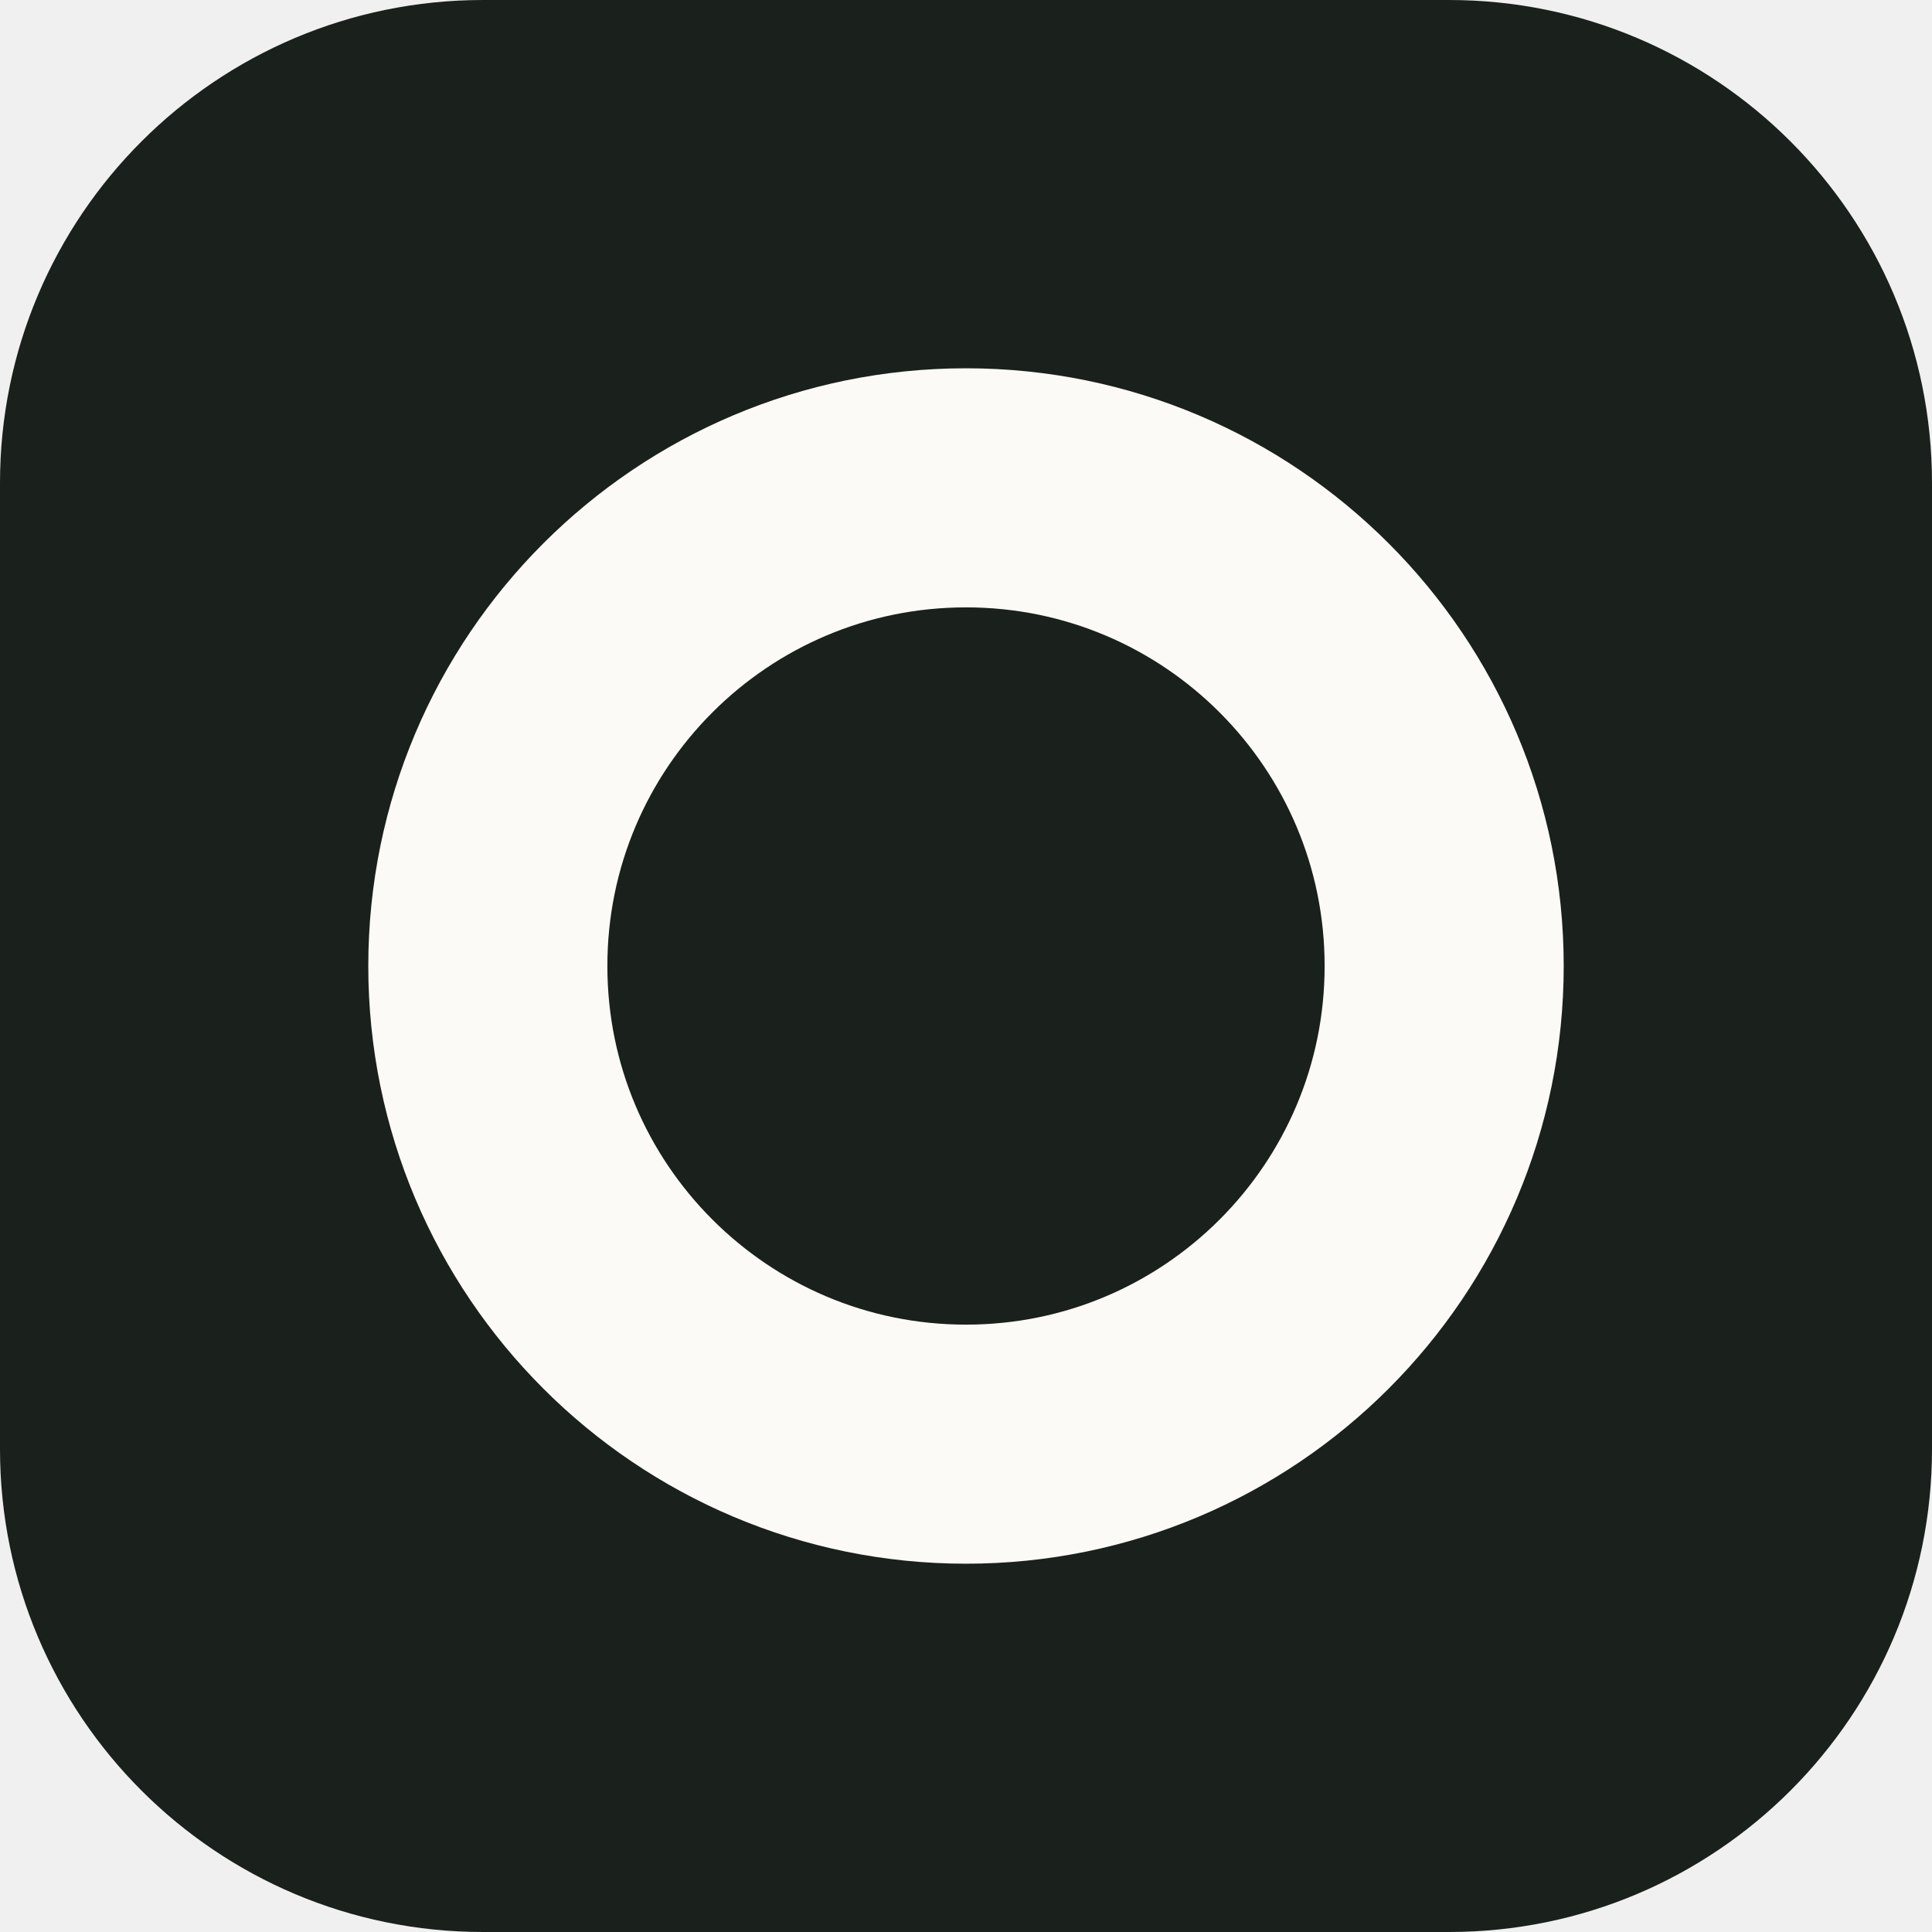
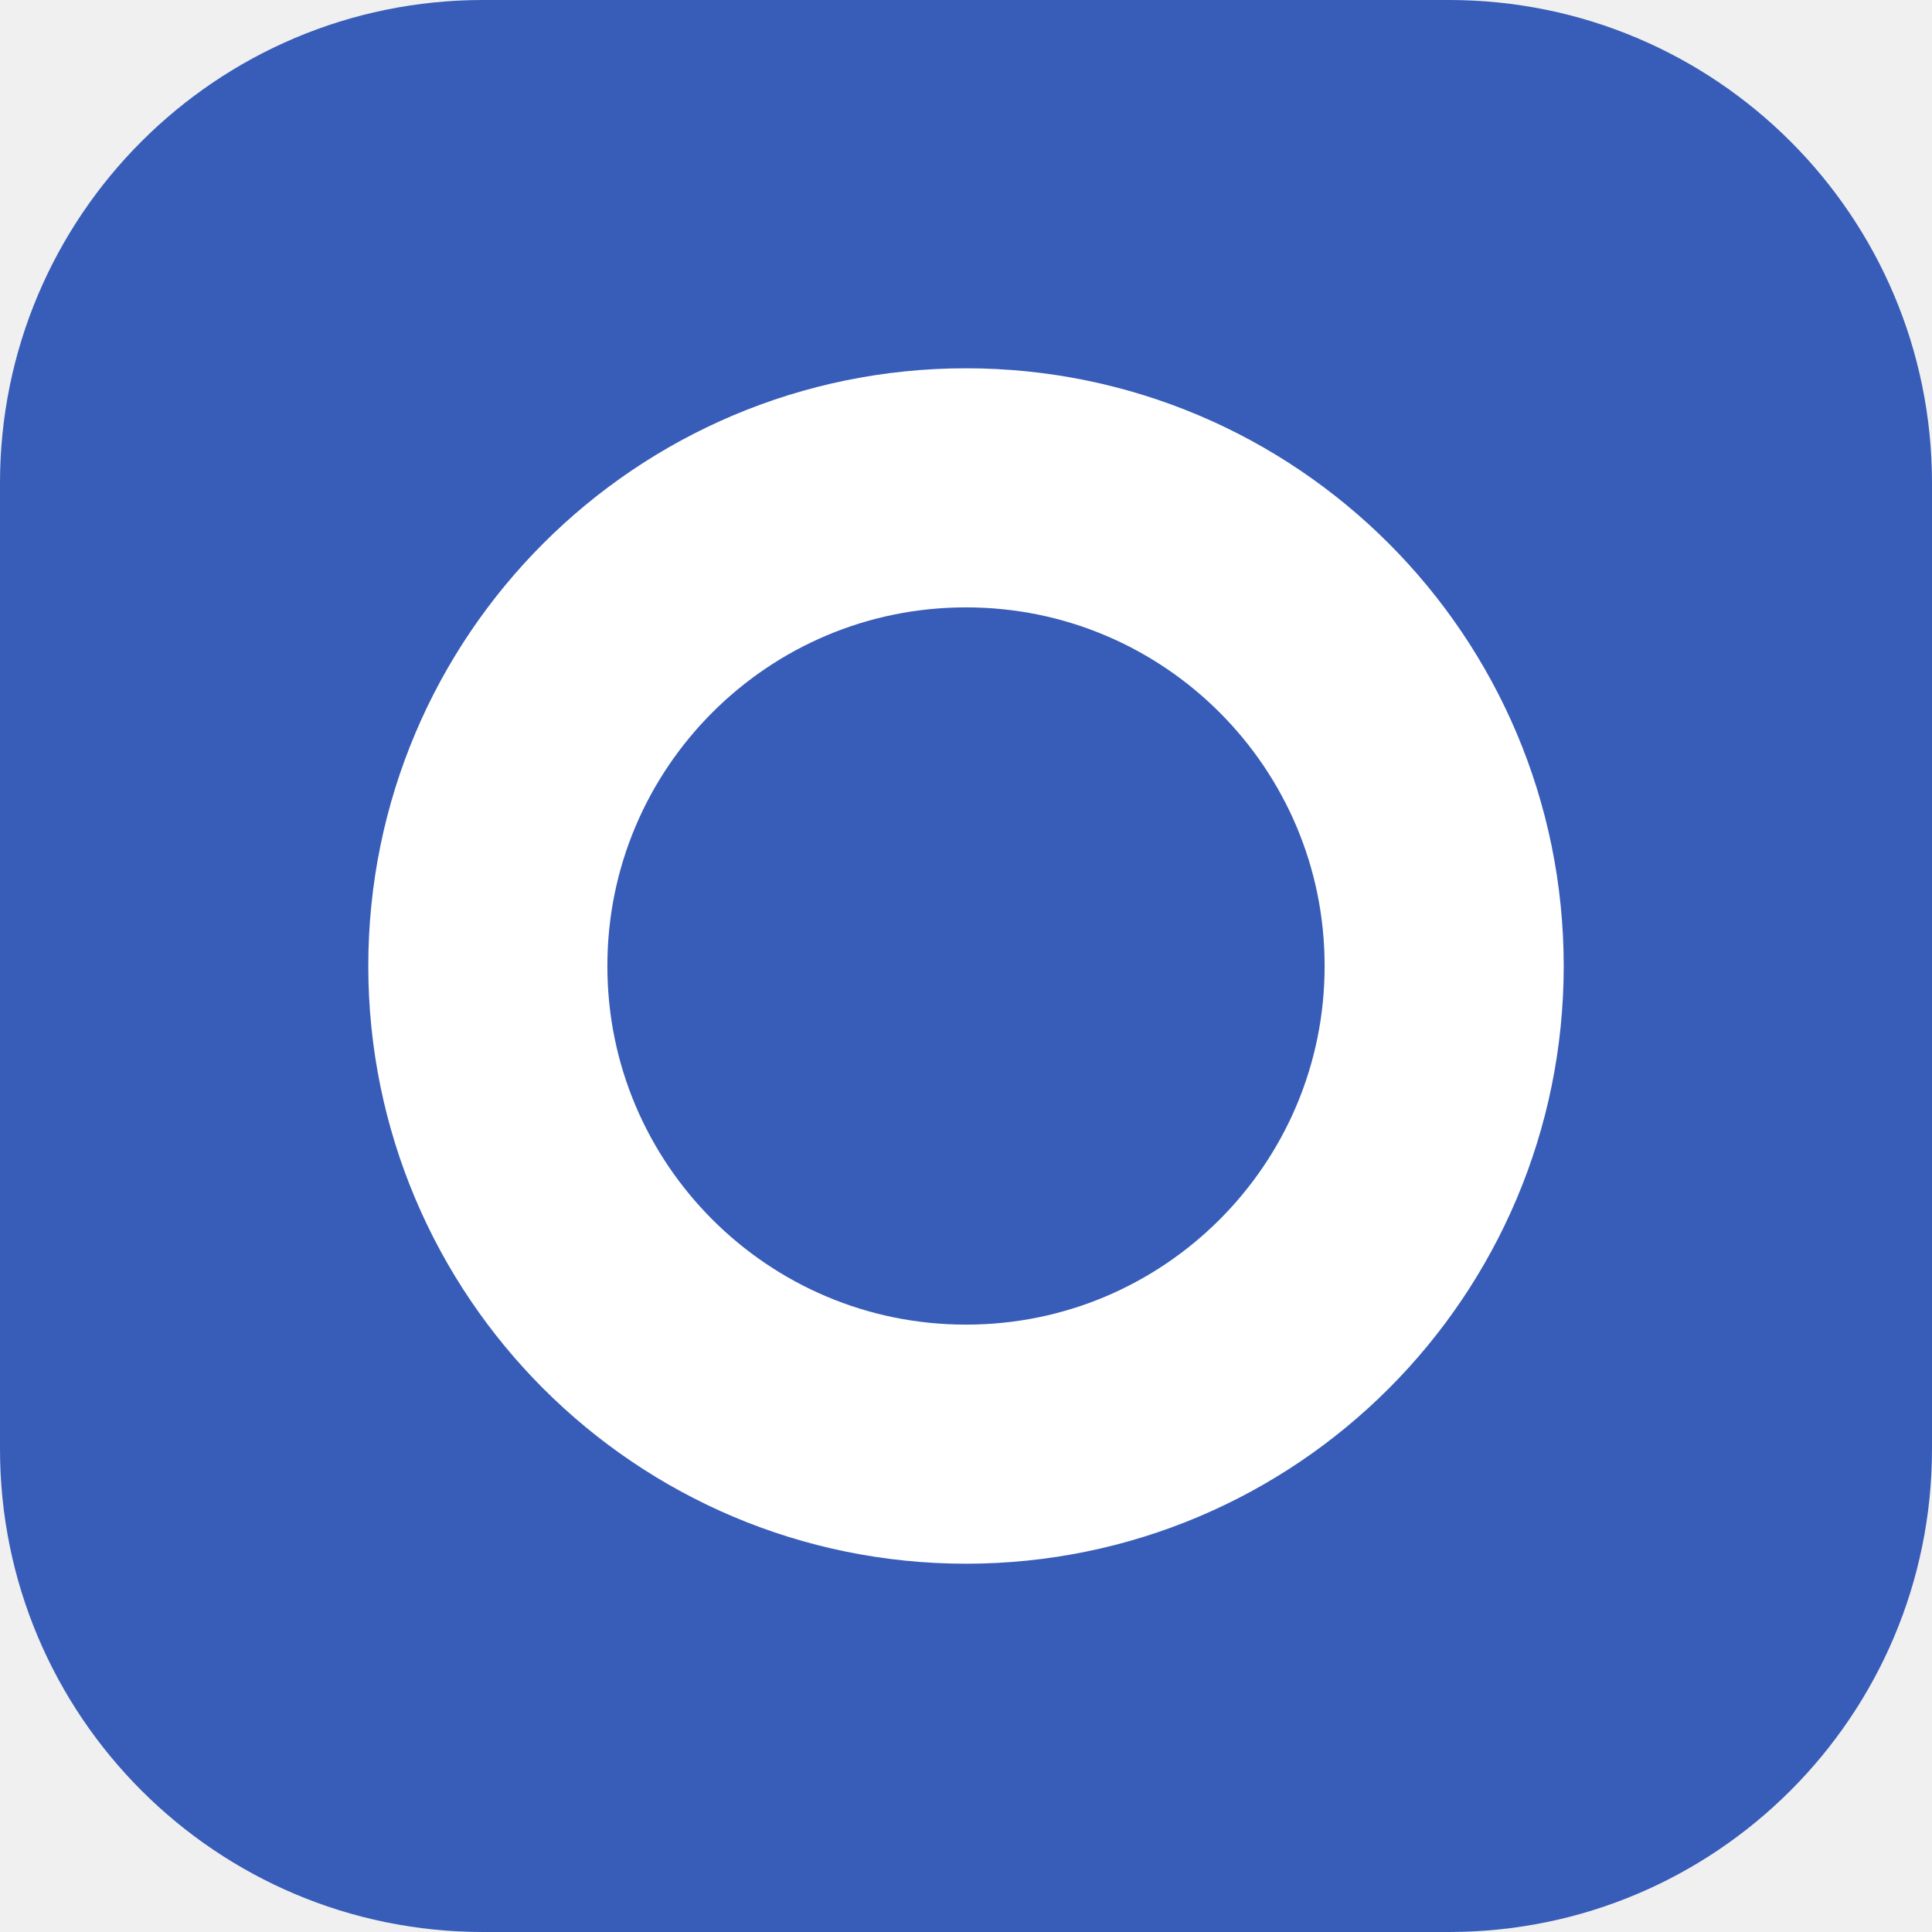
<svg xmlns="http://www.w3.org/2000/svg" viewBox="0 0 16 16">
-   <rect width="16" height="16" rx="4" fill="#1A201B" />
-   <circle cx="8" cy="8" r="3.96" fill="none" stroke="#FBFAF6" stroke-width="1.98" />
+   <rect width="16" height="16" rx="4" fill="#385DB8" />
+   <circle cx="8" cy="8" r="3.96" fill="none" stroke="#FFFFFF" stroke-width="1.98" />
</svg>
